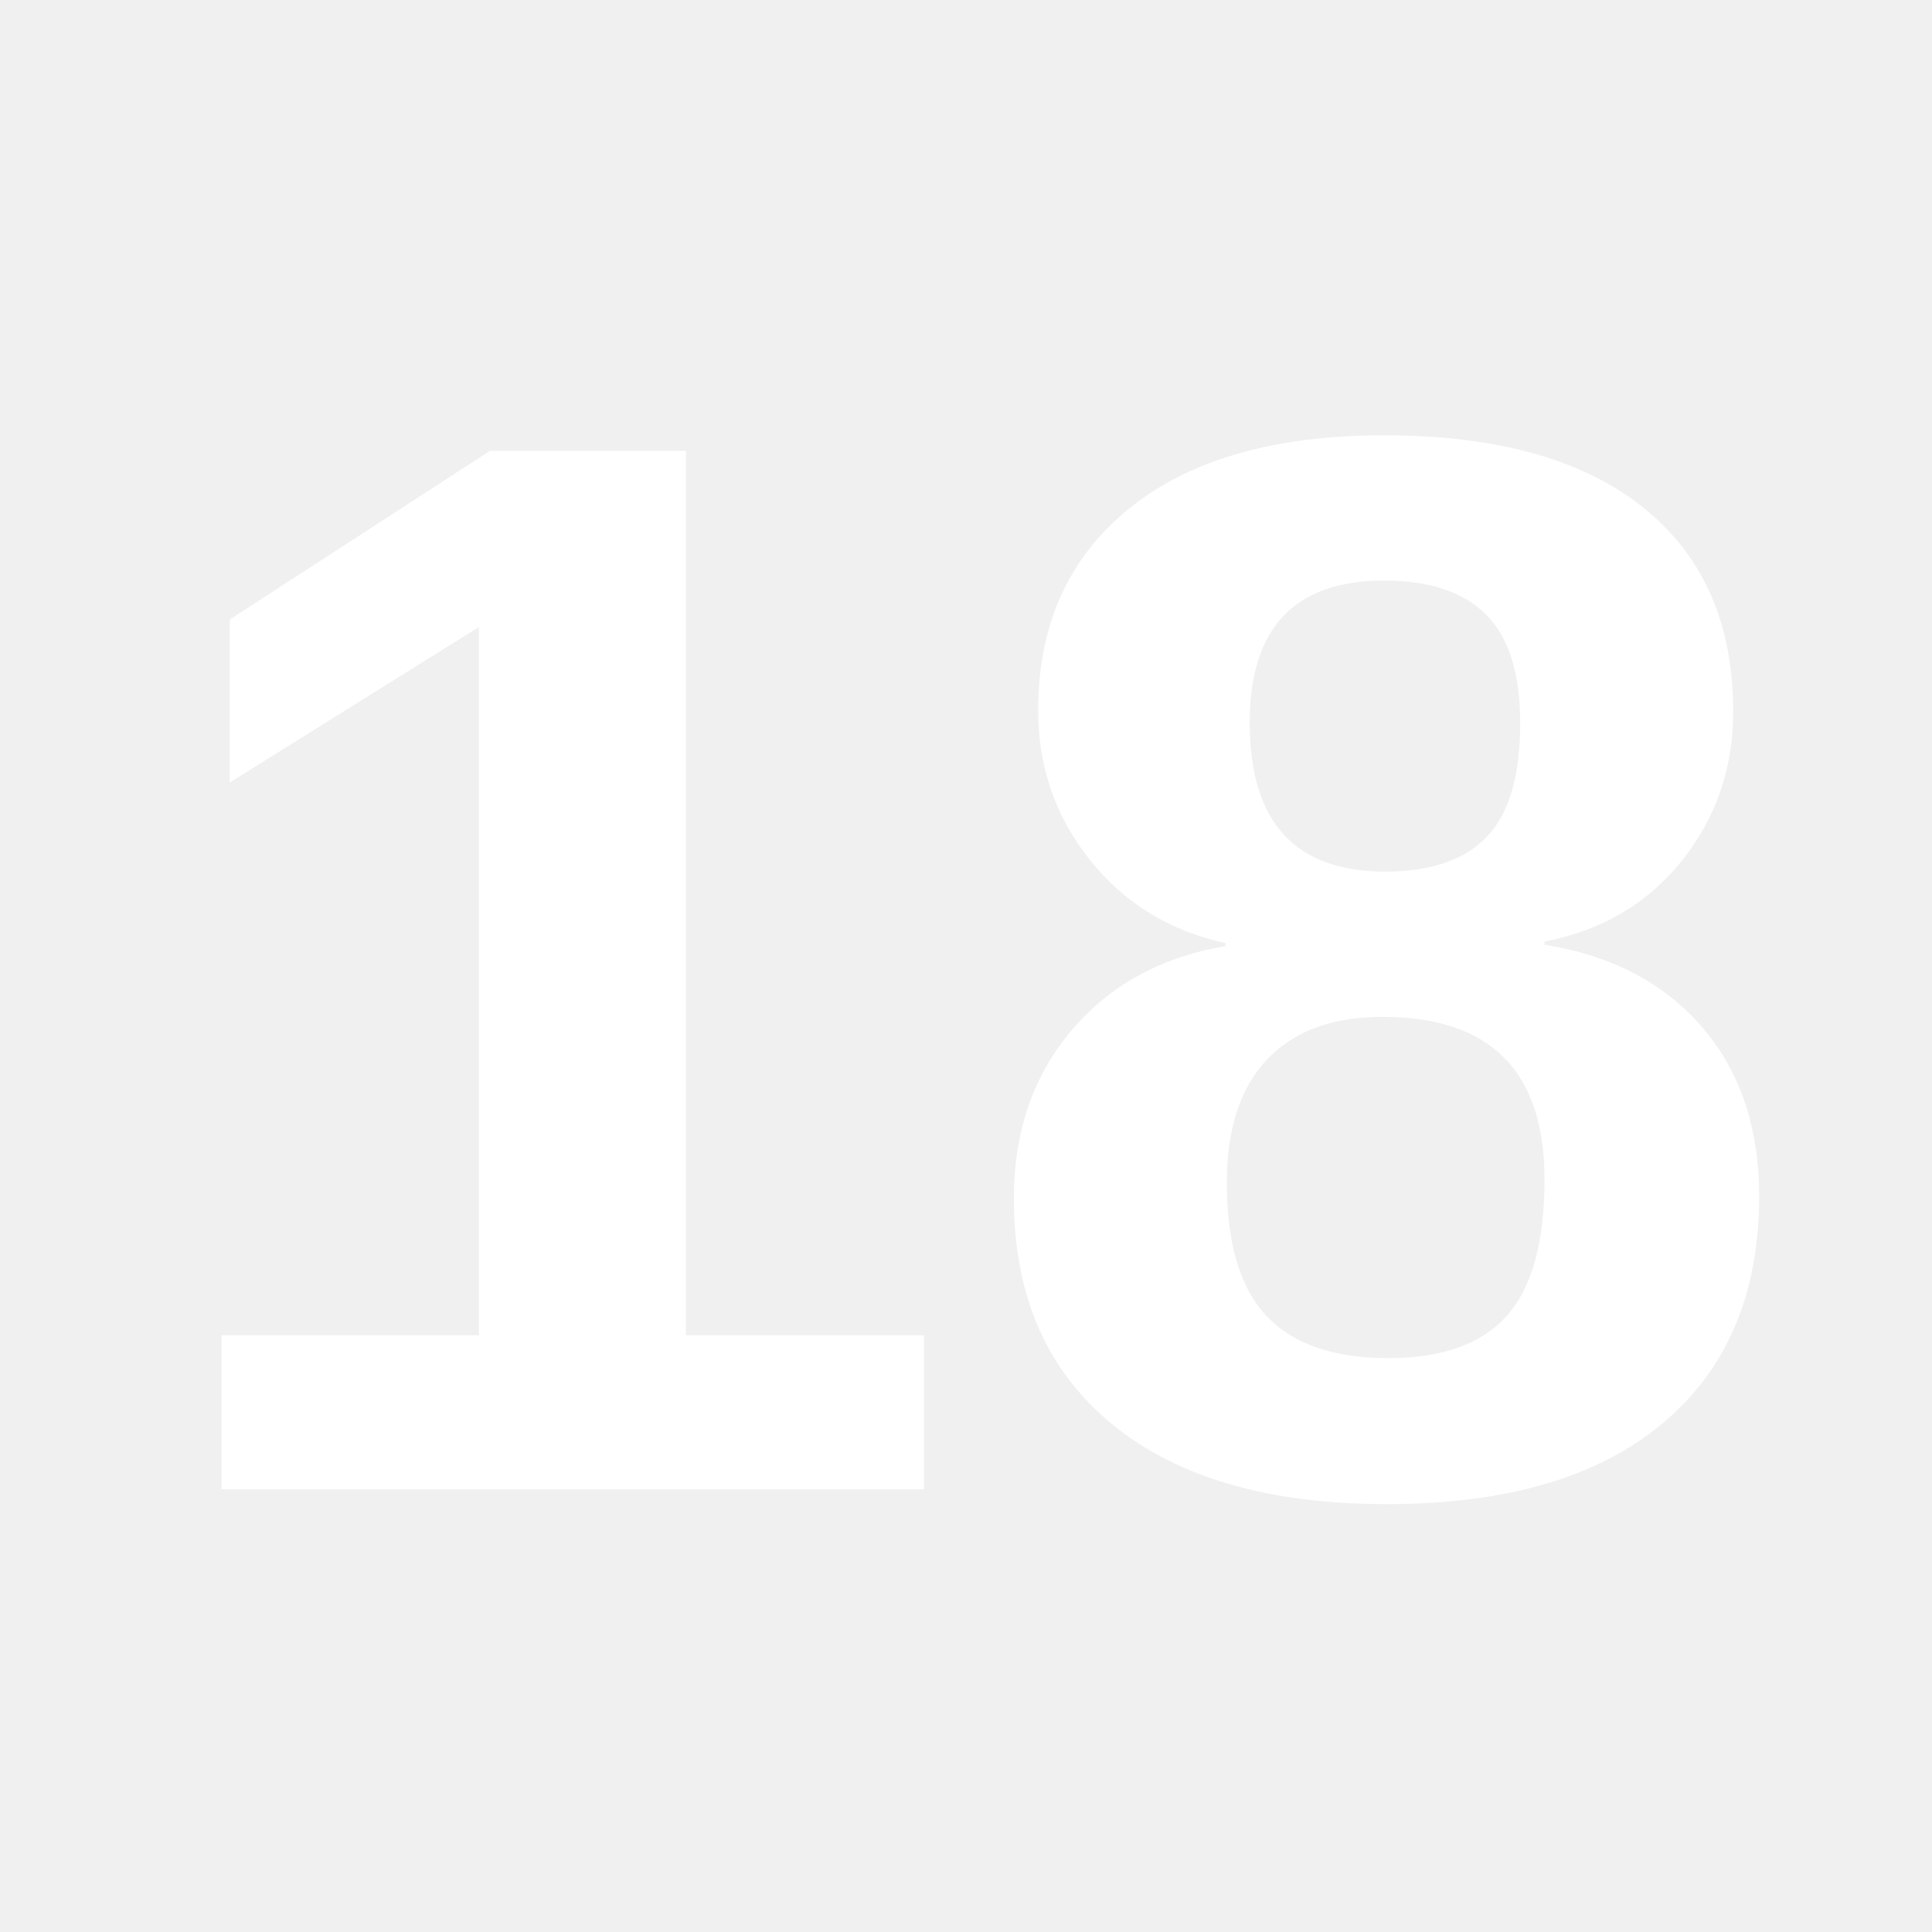
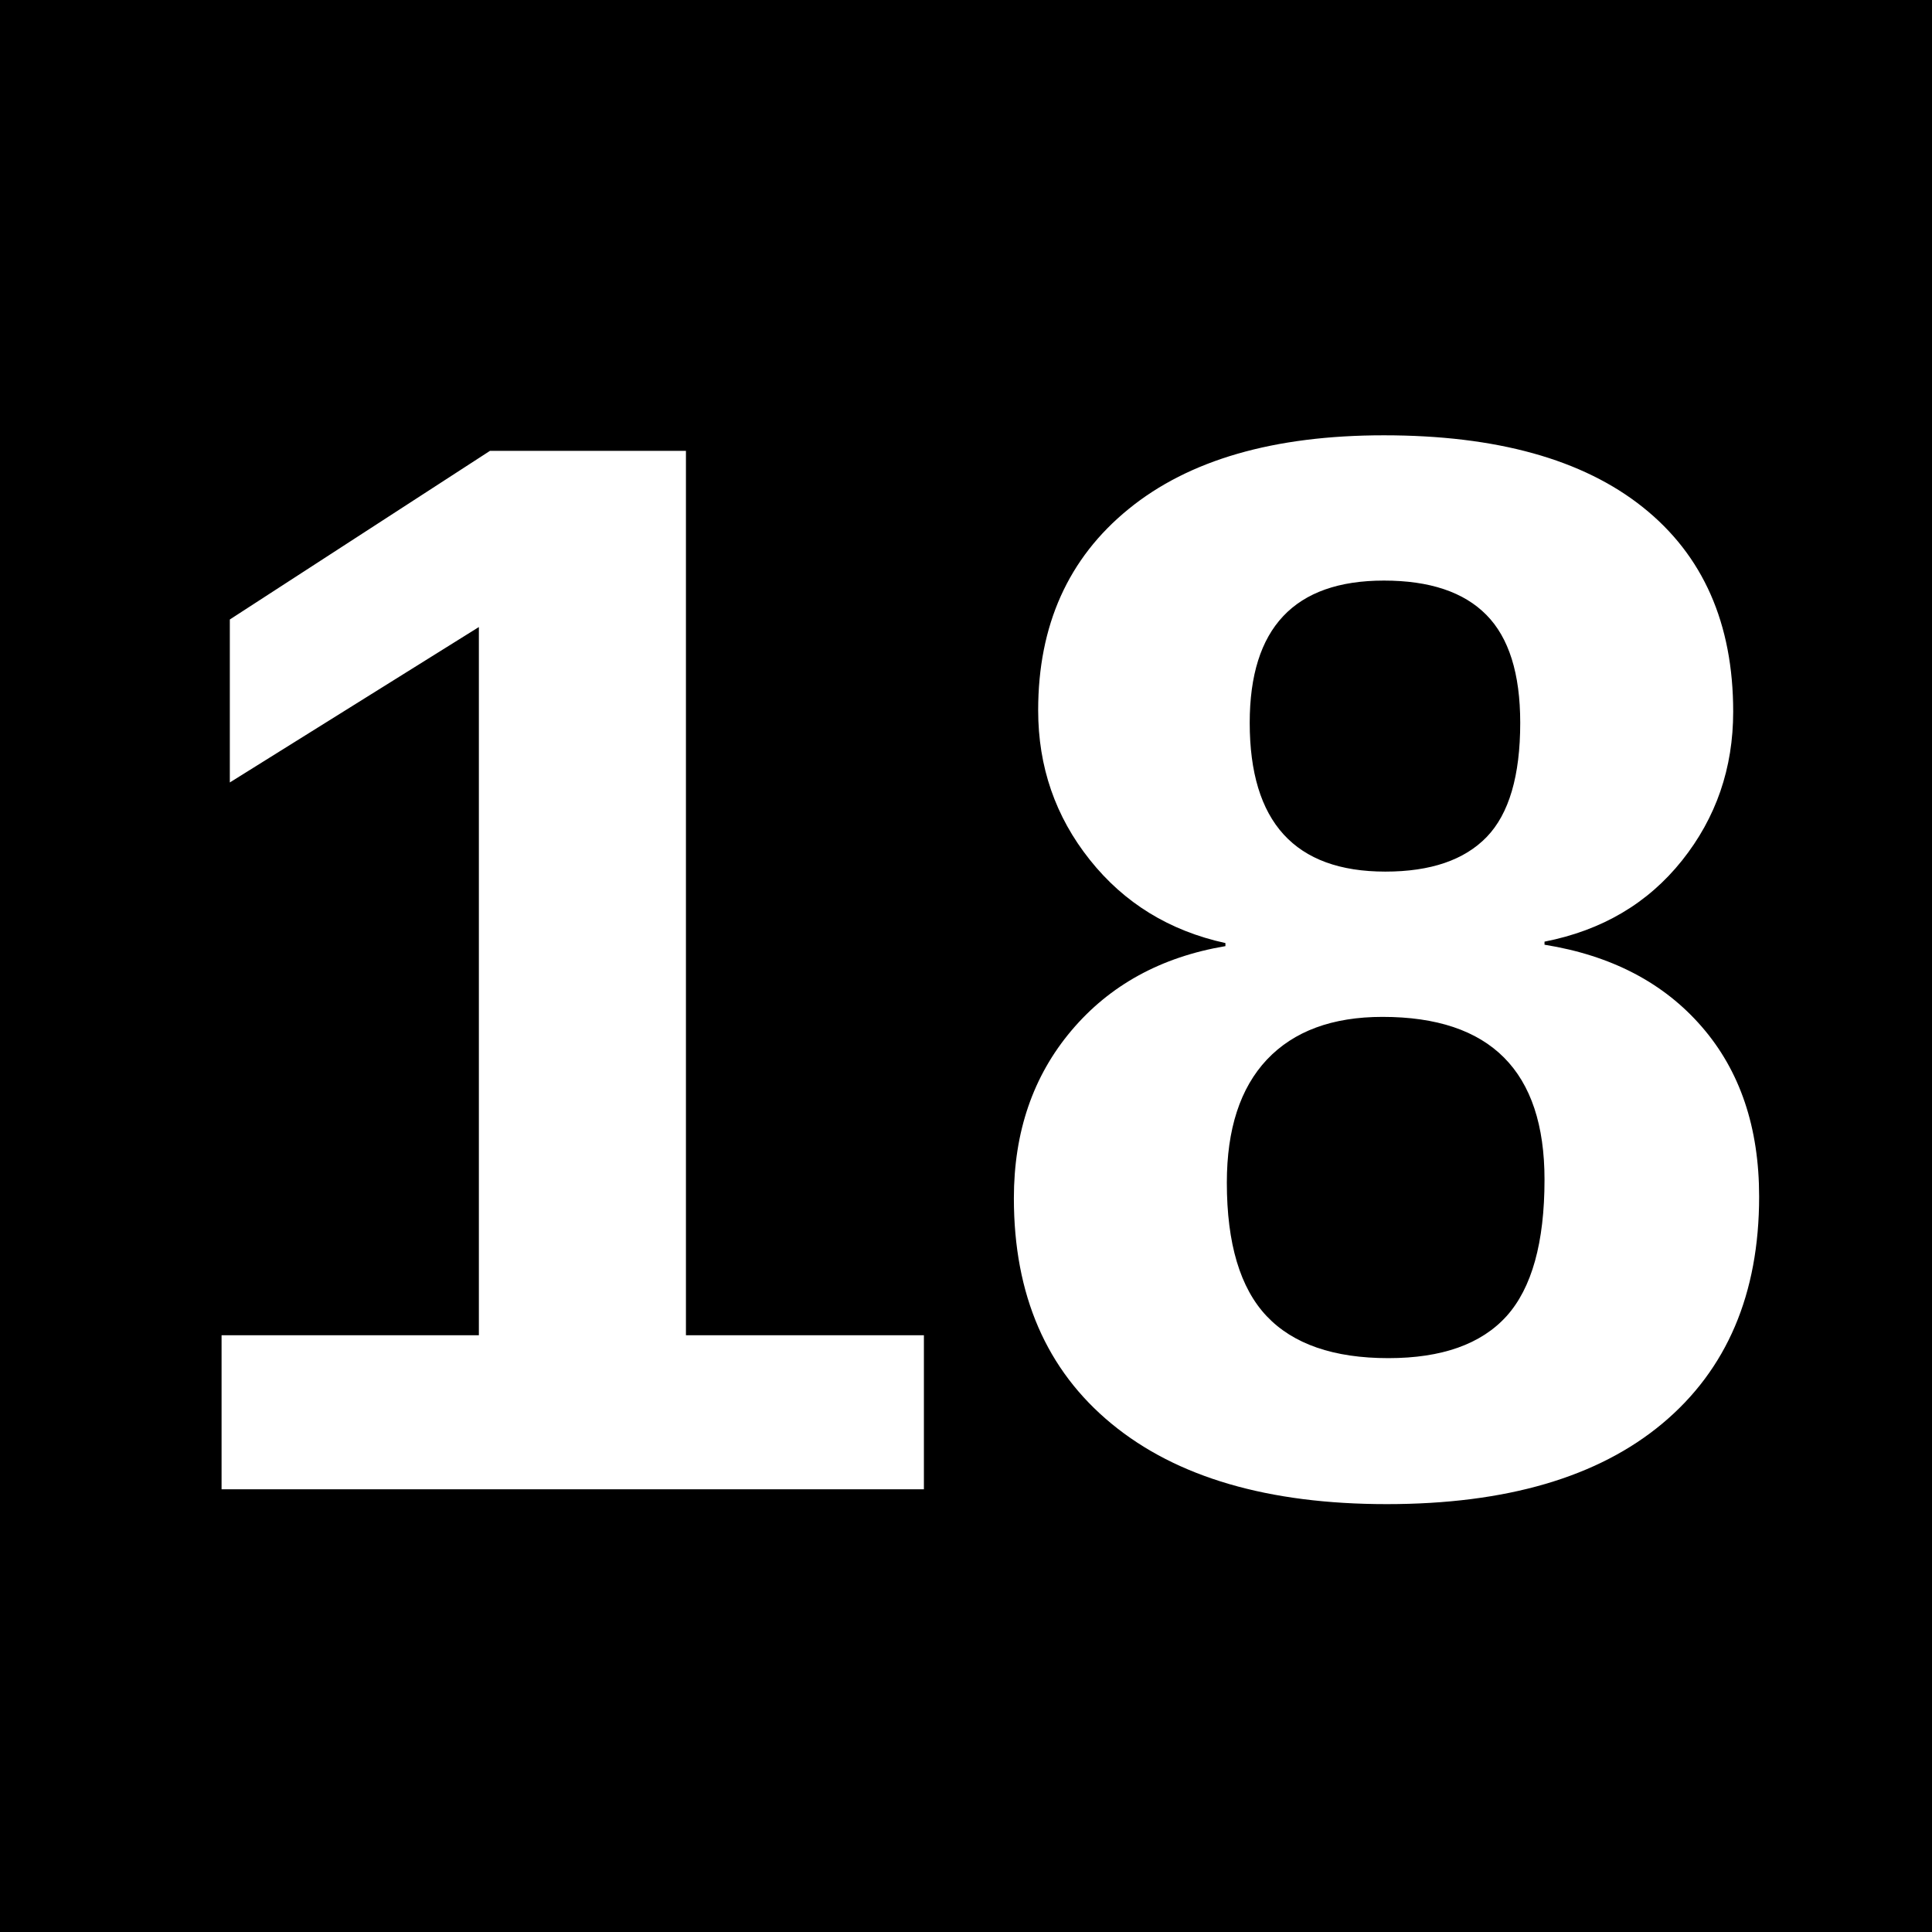
<svg xmlns="http://www.w3.org/2000/svg" width="128" height="128" viewBox="0 0 128 128">
-   <rect width="128" height="128" fill="none" />
+   <rect width="128" height="128" fill="black" />
  <text x="50%" y="50%" text-anchor="middle" dominant-baseline="central" font-family="Arial, Helvetica, sans-serif" font-size="100" font-weight="bold" fill="white">18</text>
</svg>
